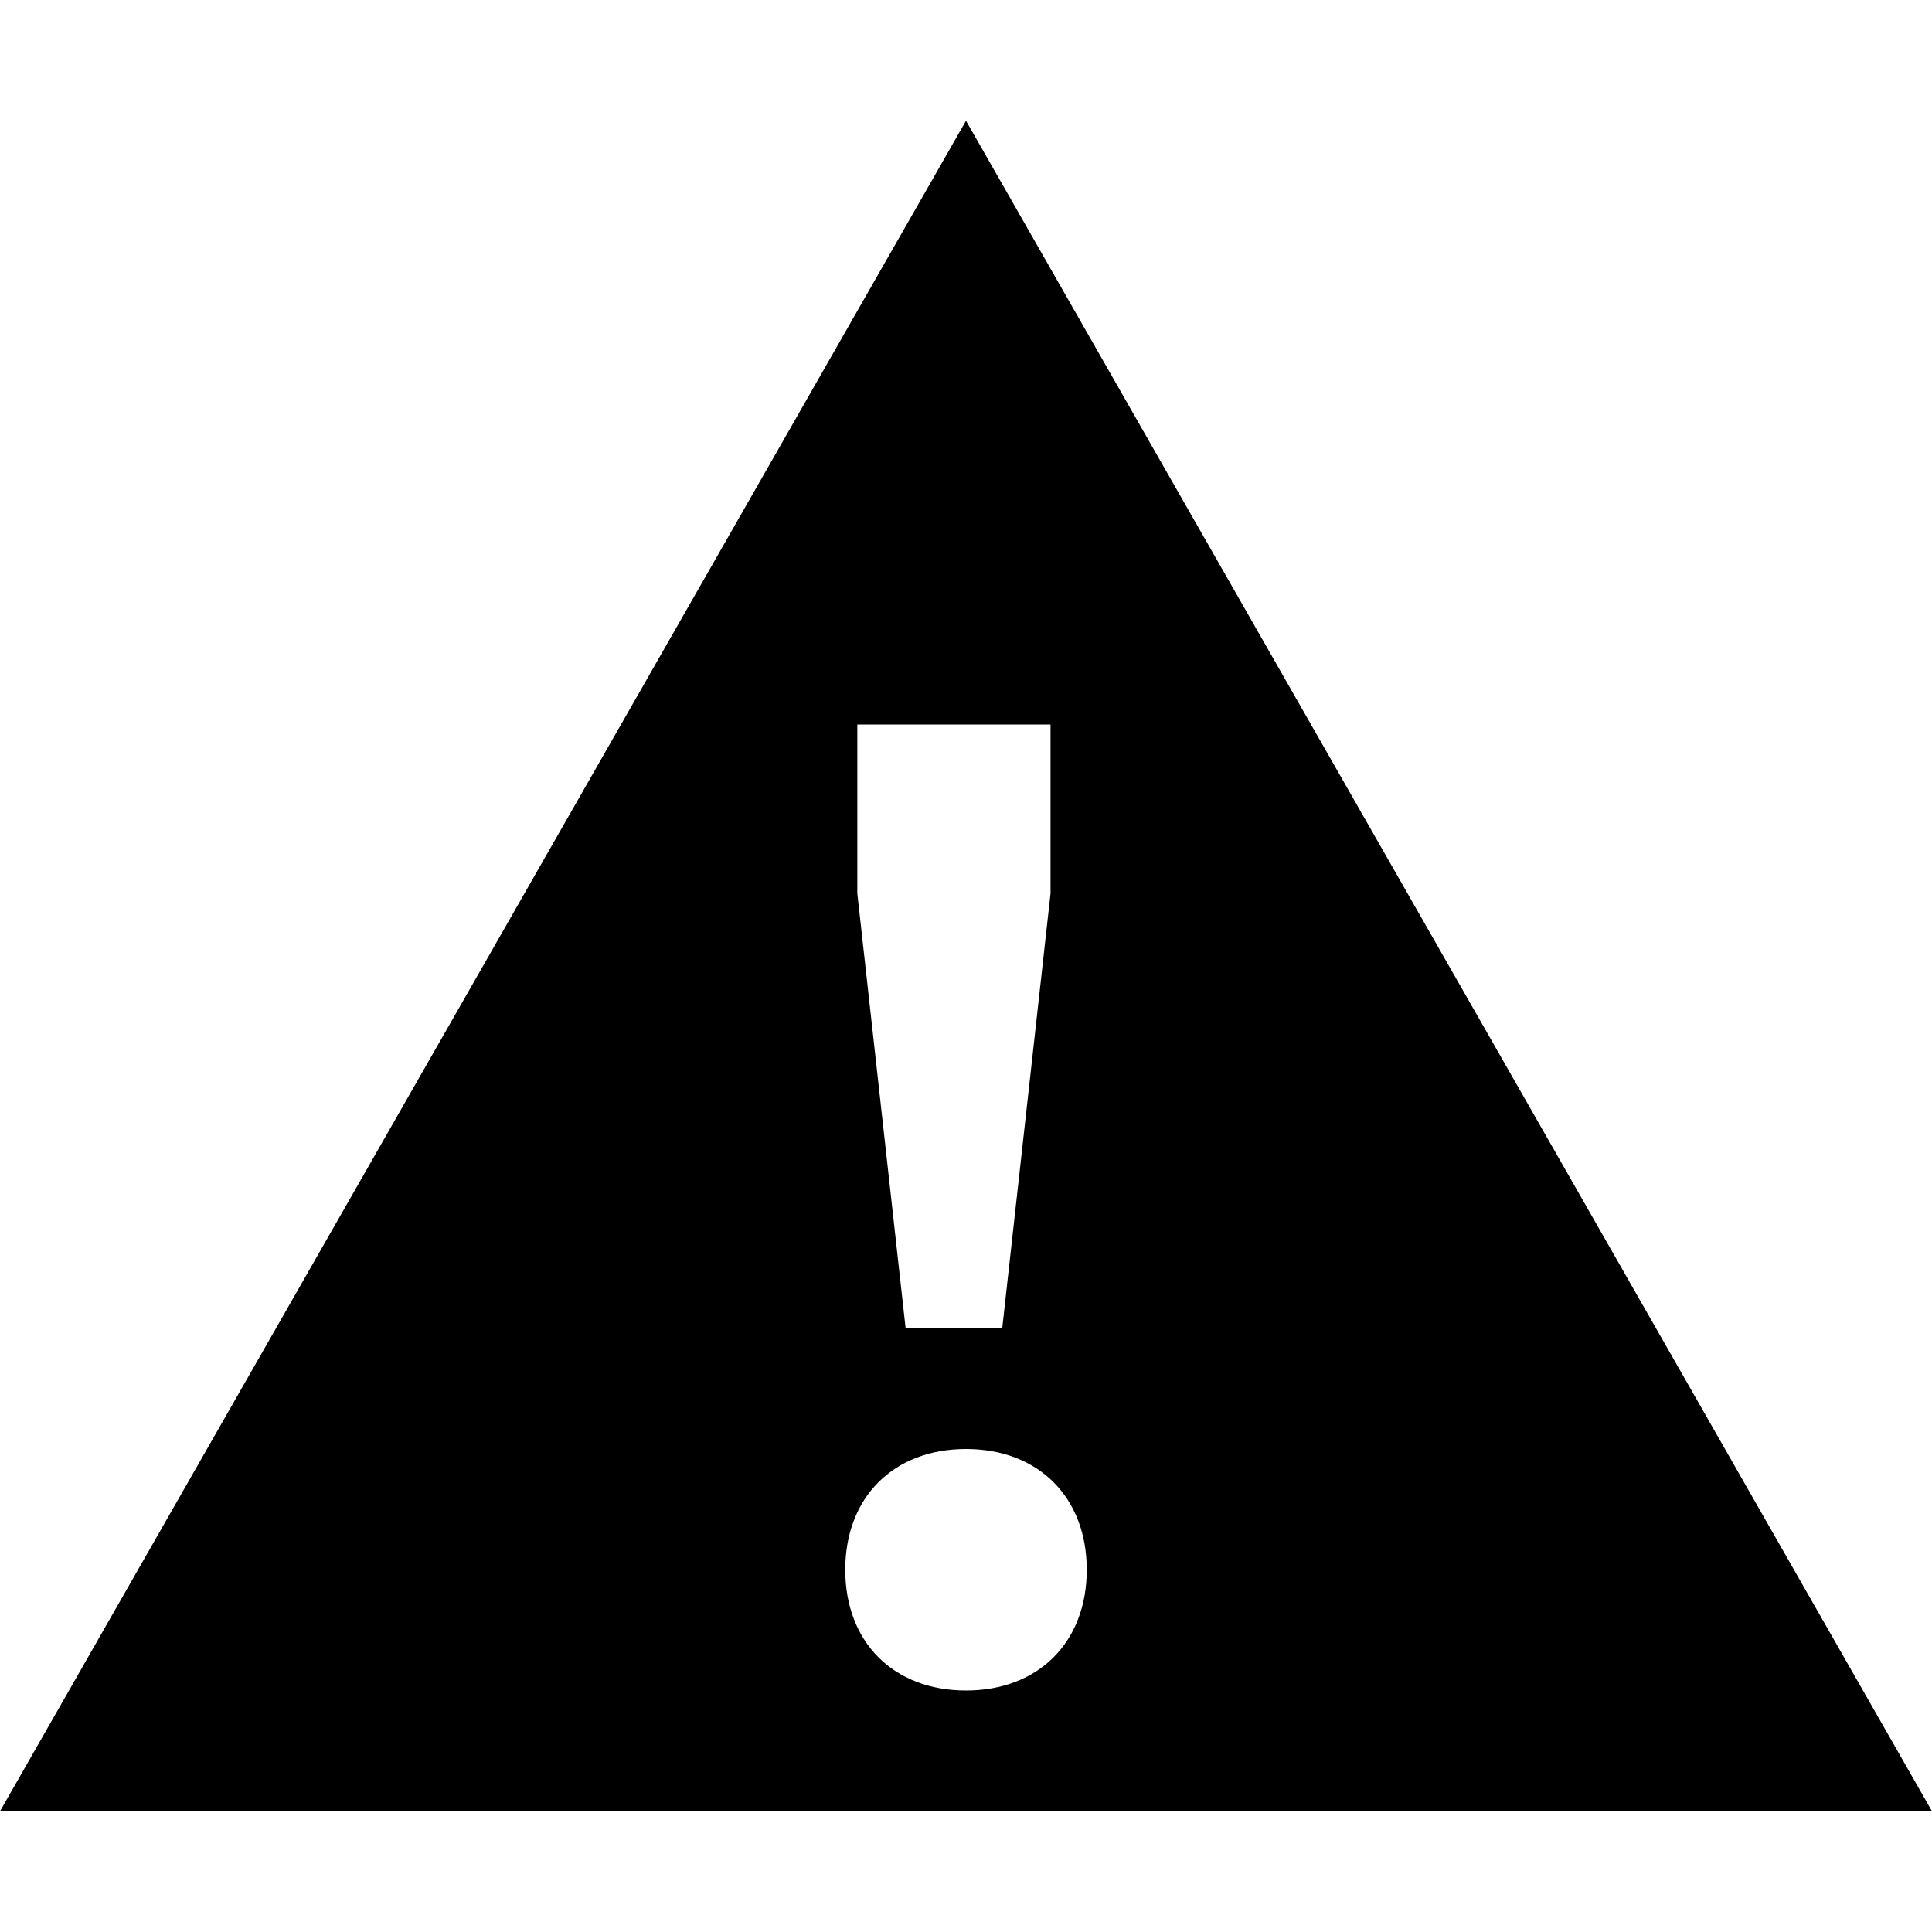
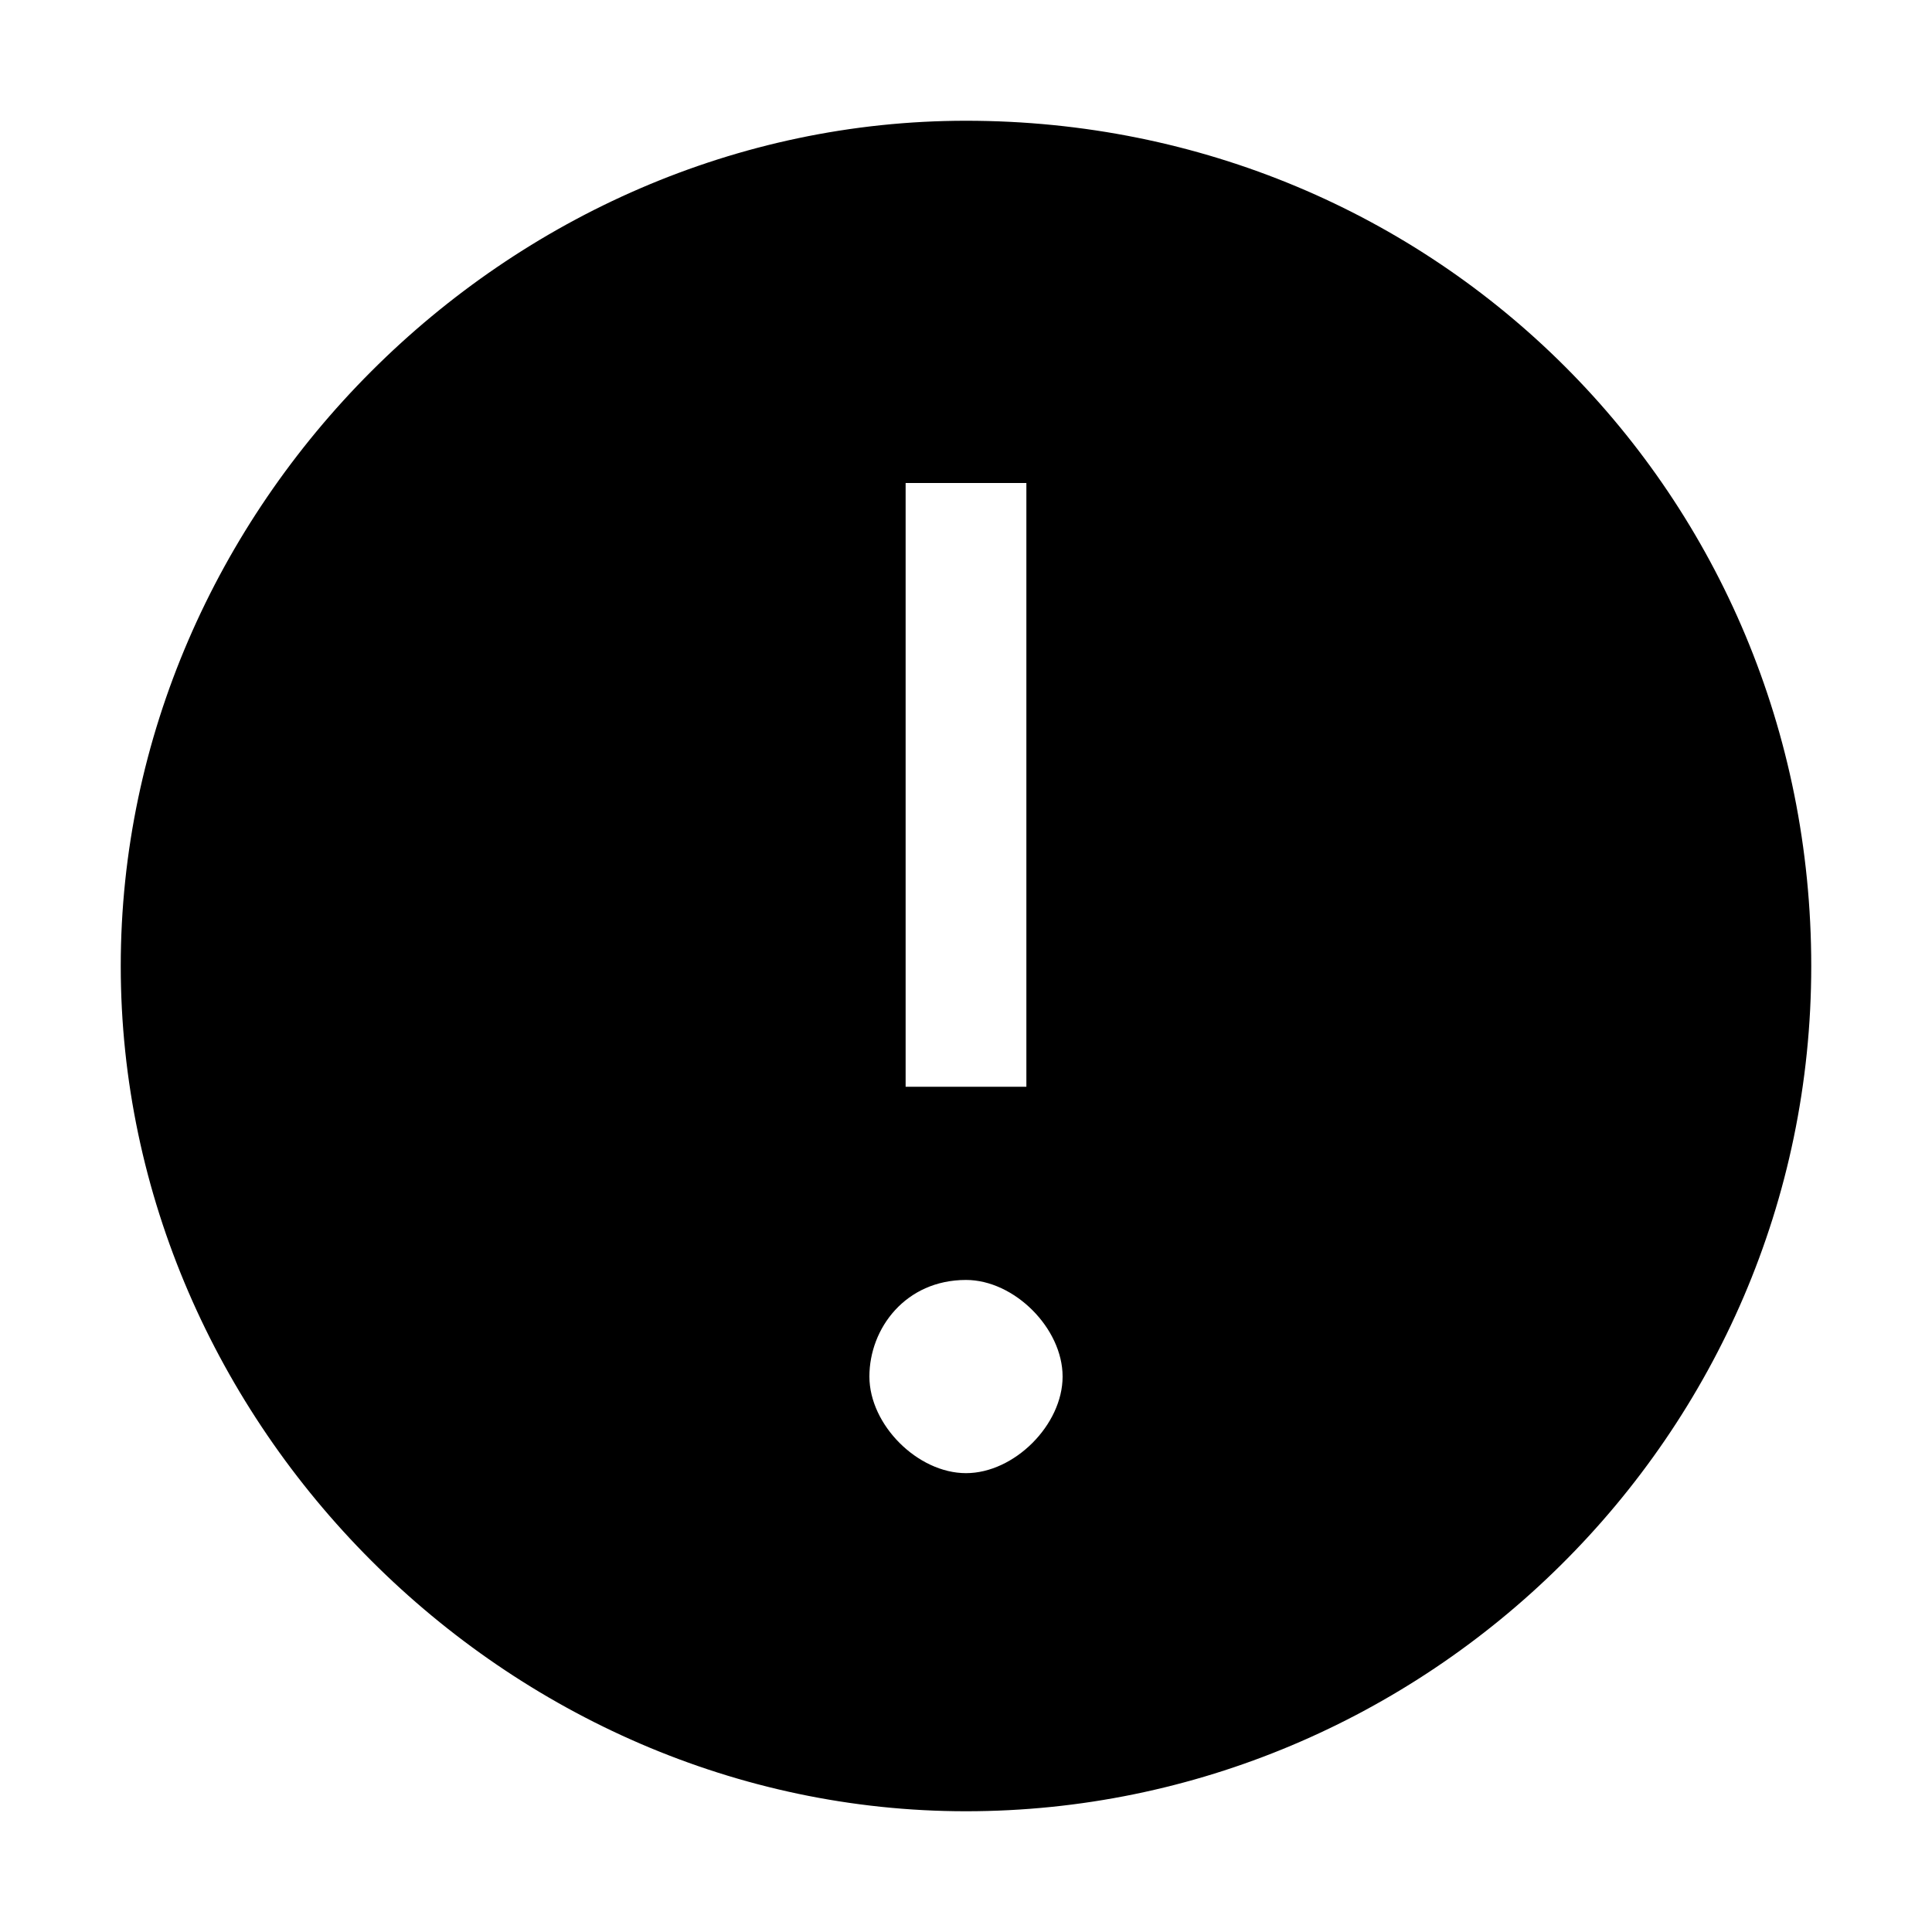
- <svg xmlns="http://www.w3.org/2000/svg" version="1.1" id="Layer_1" x="0px" y="0px" width="16px" height="16px" viewBox="0 0 16 16" style="enable-background:new 0 0 16 16;" xml:space="preserve">
-   <path d="M8,1L0,15h16L8,1z M7.2,6h1.5v1.4L8.3,11H7.5L7.1,7.4V6H7.2z M8,14c-0.6,0-1-0.4-1-1s0.4-1,1-1s1,0.4,1,1S8.6,14,8,14z" />
+ <svg xmlns="http://www.w3.org/2000/svg" version="1.1" id="icon" x="0px" y="0px" width="16px" height="16px" viewBox="0 0 16 16" style="enable-background:new 0 0 16 16;" xml:space="preserve">
+   <style type="text/css">
+ 	.st0{fill:none;}
+ 	.st1{opacity:0;}
+ </style>
+   <rect id="Transparent_Rectangle" class="st0" width="16" height="16" />
+   <path id="Compound_Path" d="M8,1C4.2,1,1,4.2,1,8s3.2,7,7,7s7-3.1,7-7S11.9,1,8,1z M7.5,4h1v5h-1C7.5,9,7.5,4,7.5,4z M8,12.2  c-0.4,0-0.8-0.4-0.8-0.8s0.3-0.8,0.8-0.8c0.4,0,0.8,0.4,0.8,0.8S8.4,12.2,8,12.2z" />
+   <path id="inner-path" class="st1" d="M7.5,4h1v5h-1C7.5,9,7.5,4,7.5,4z M8,12.2c-0.4,0-0.8-0.4-0.8-0.8s0.3-0.8,0.8-0.8  c0.4,0,0.8,0.4,0.8,0.8S8.4,12.2,8,12.2z" />
</svg>
